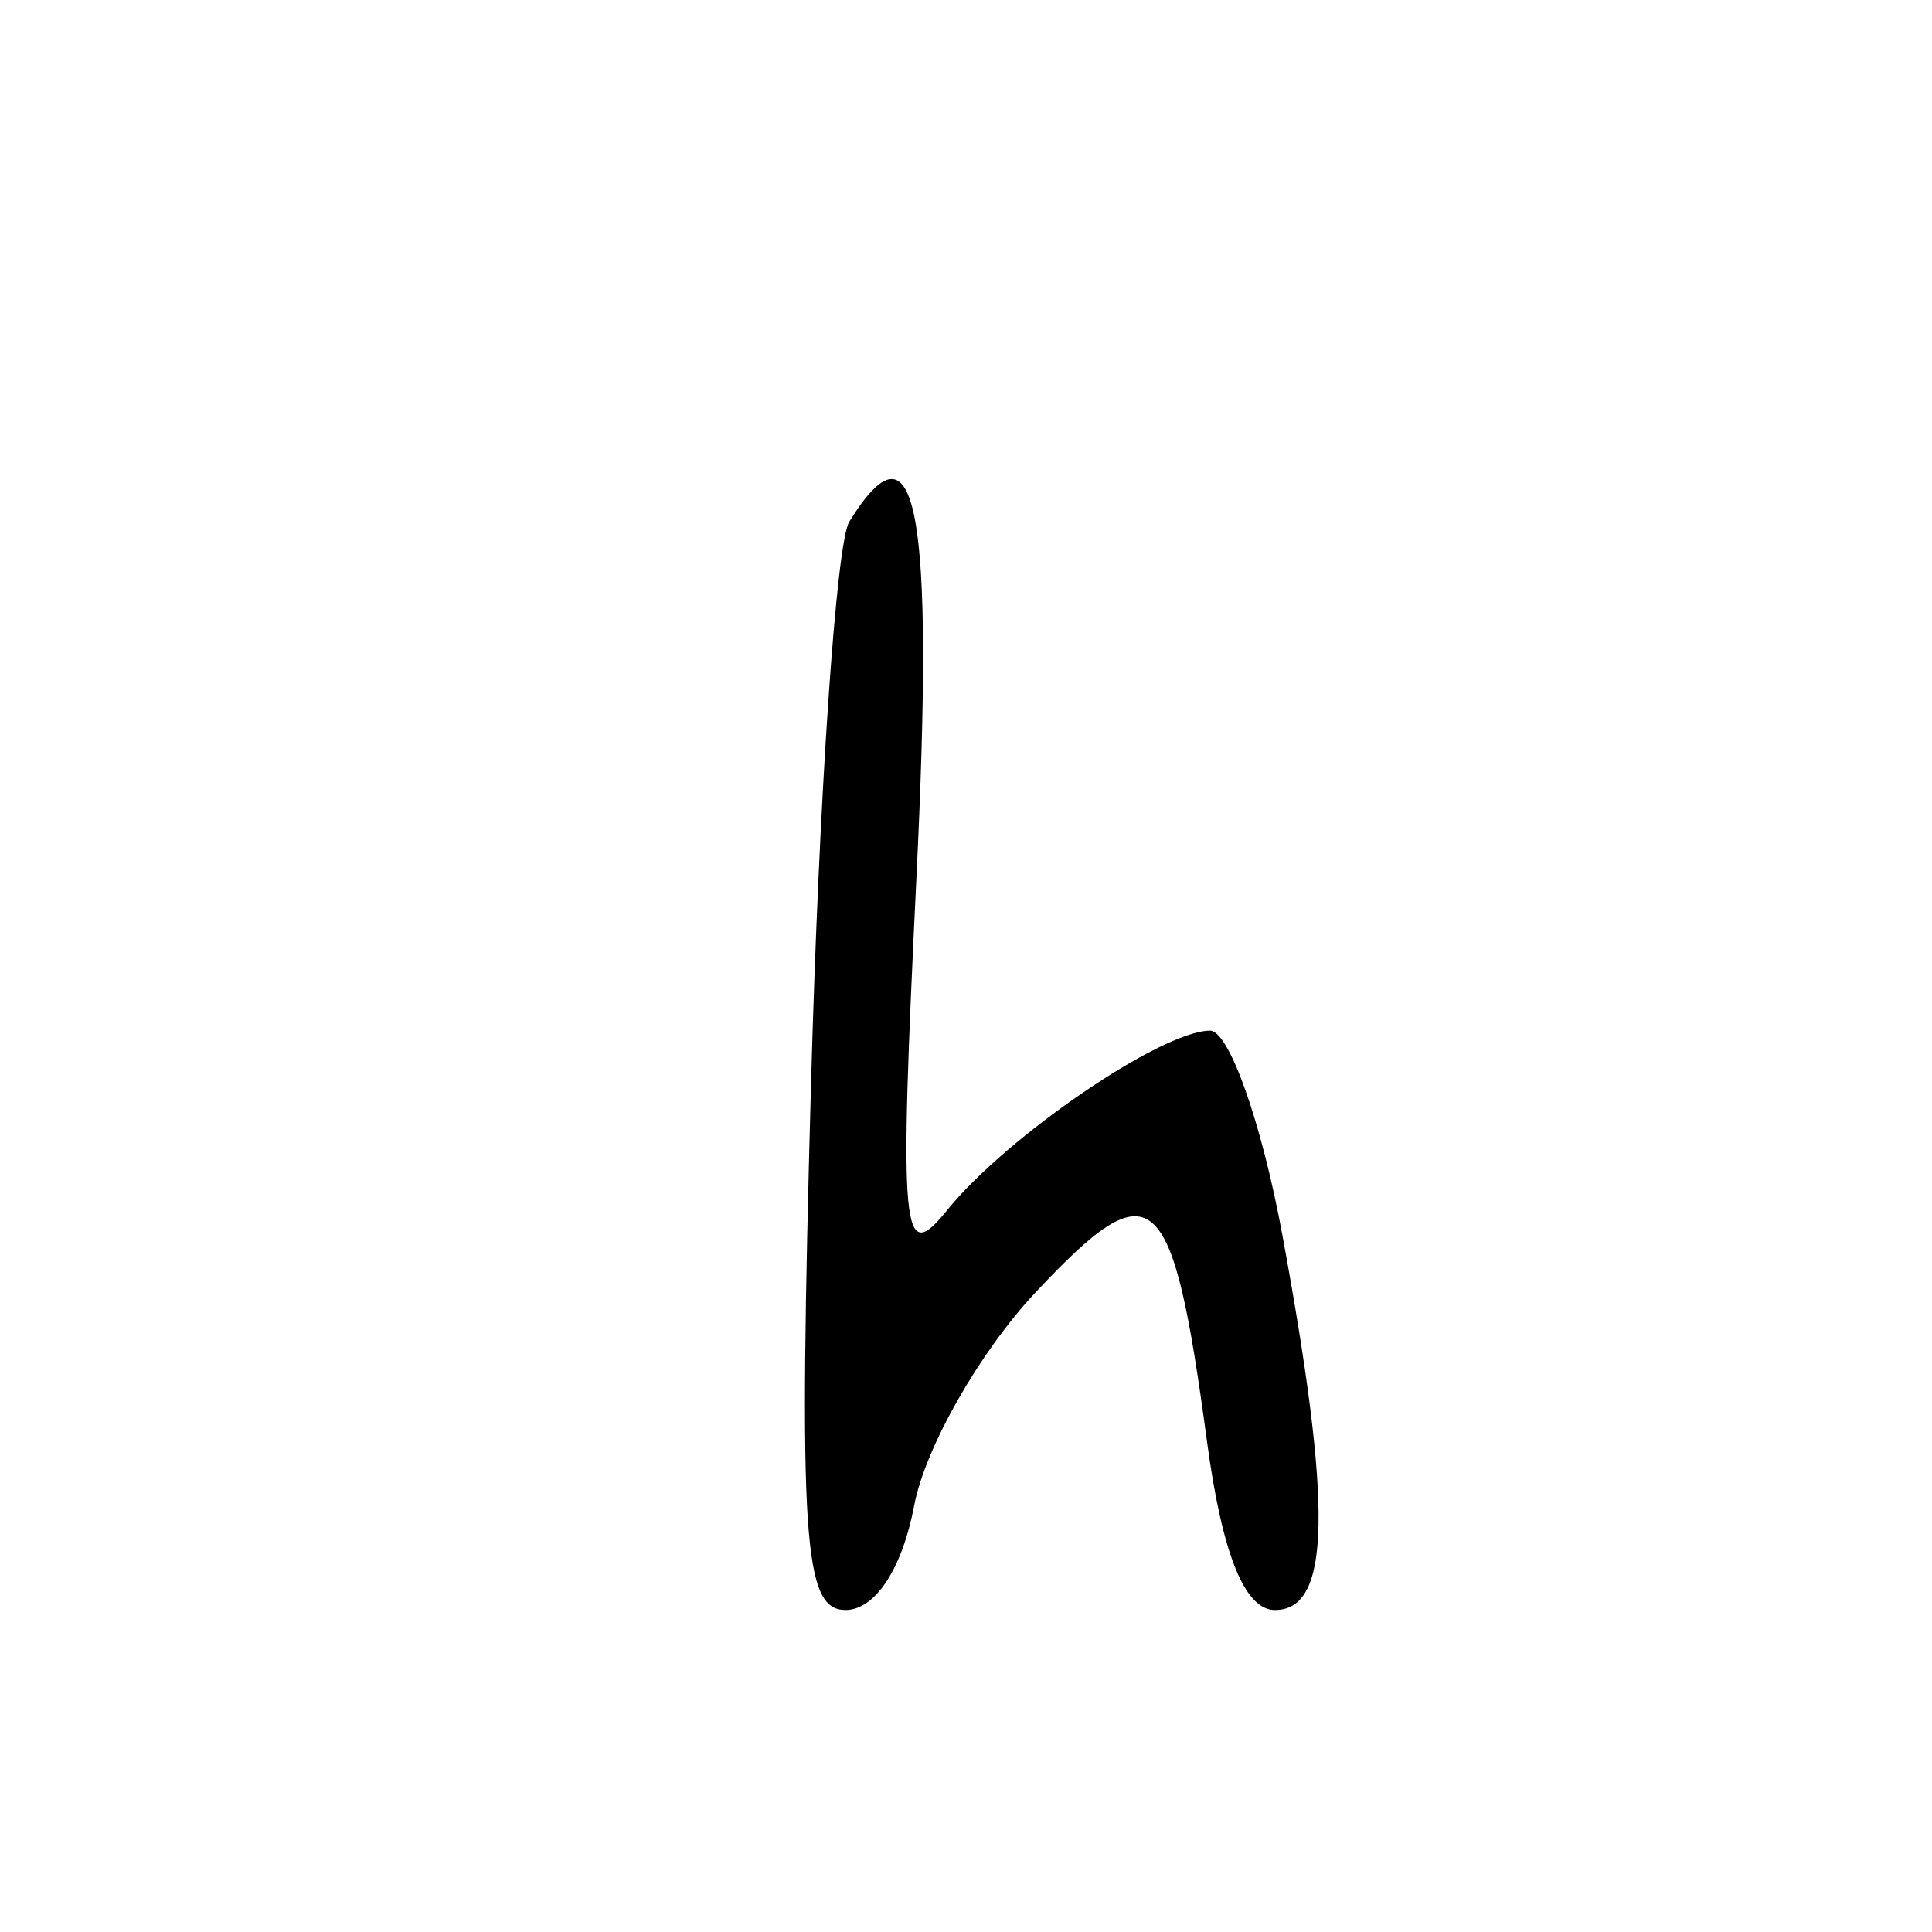
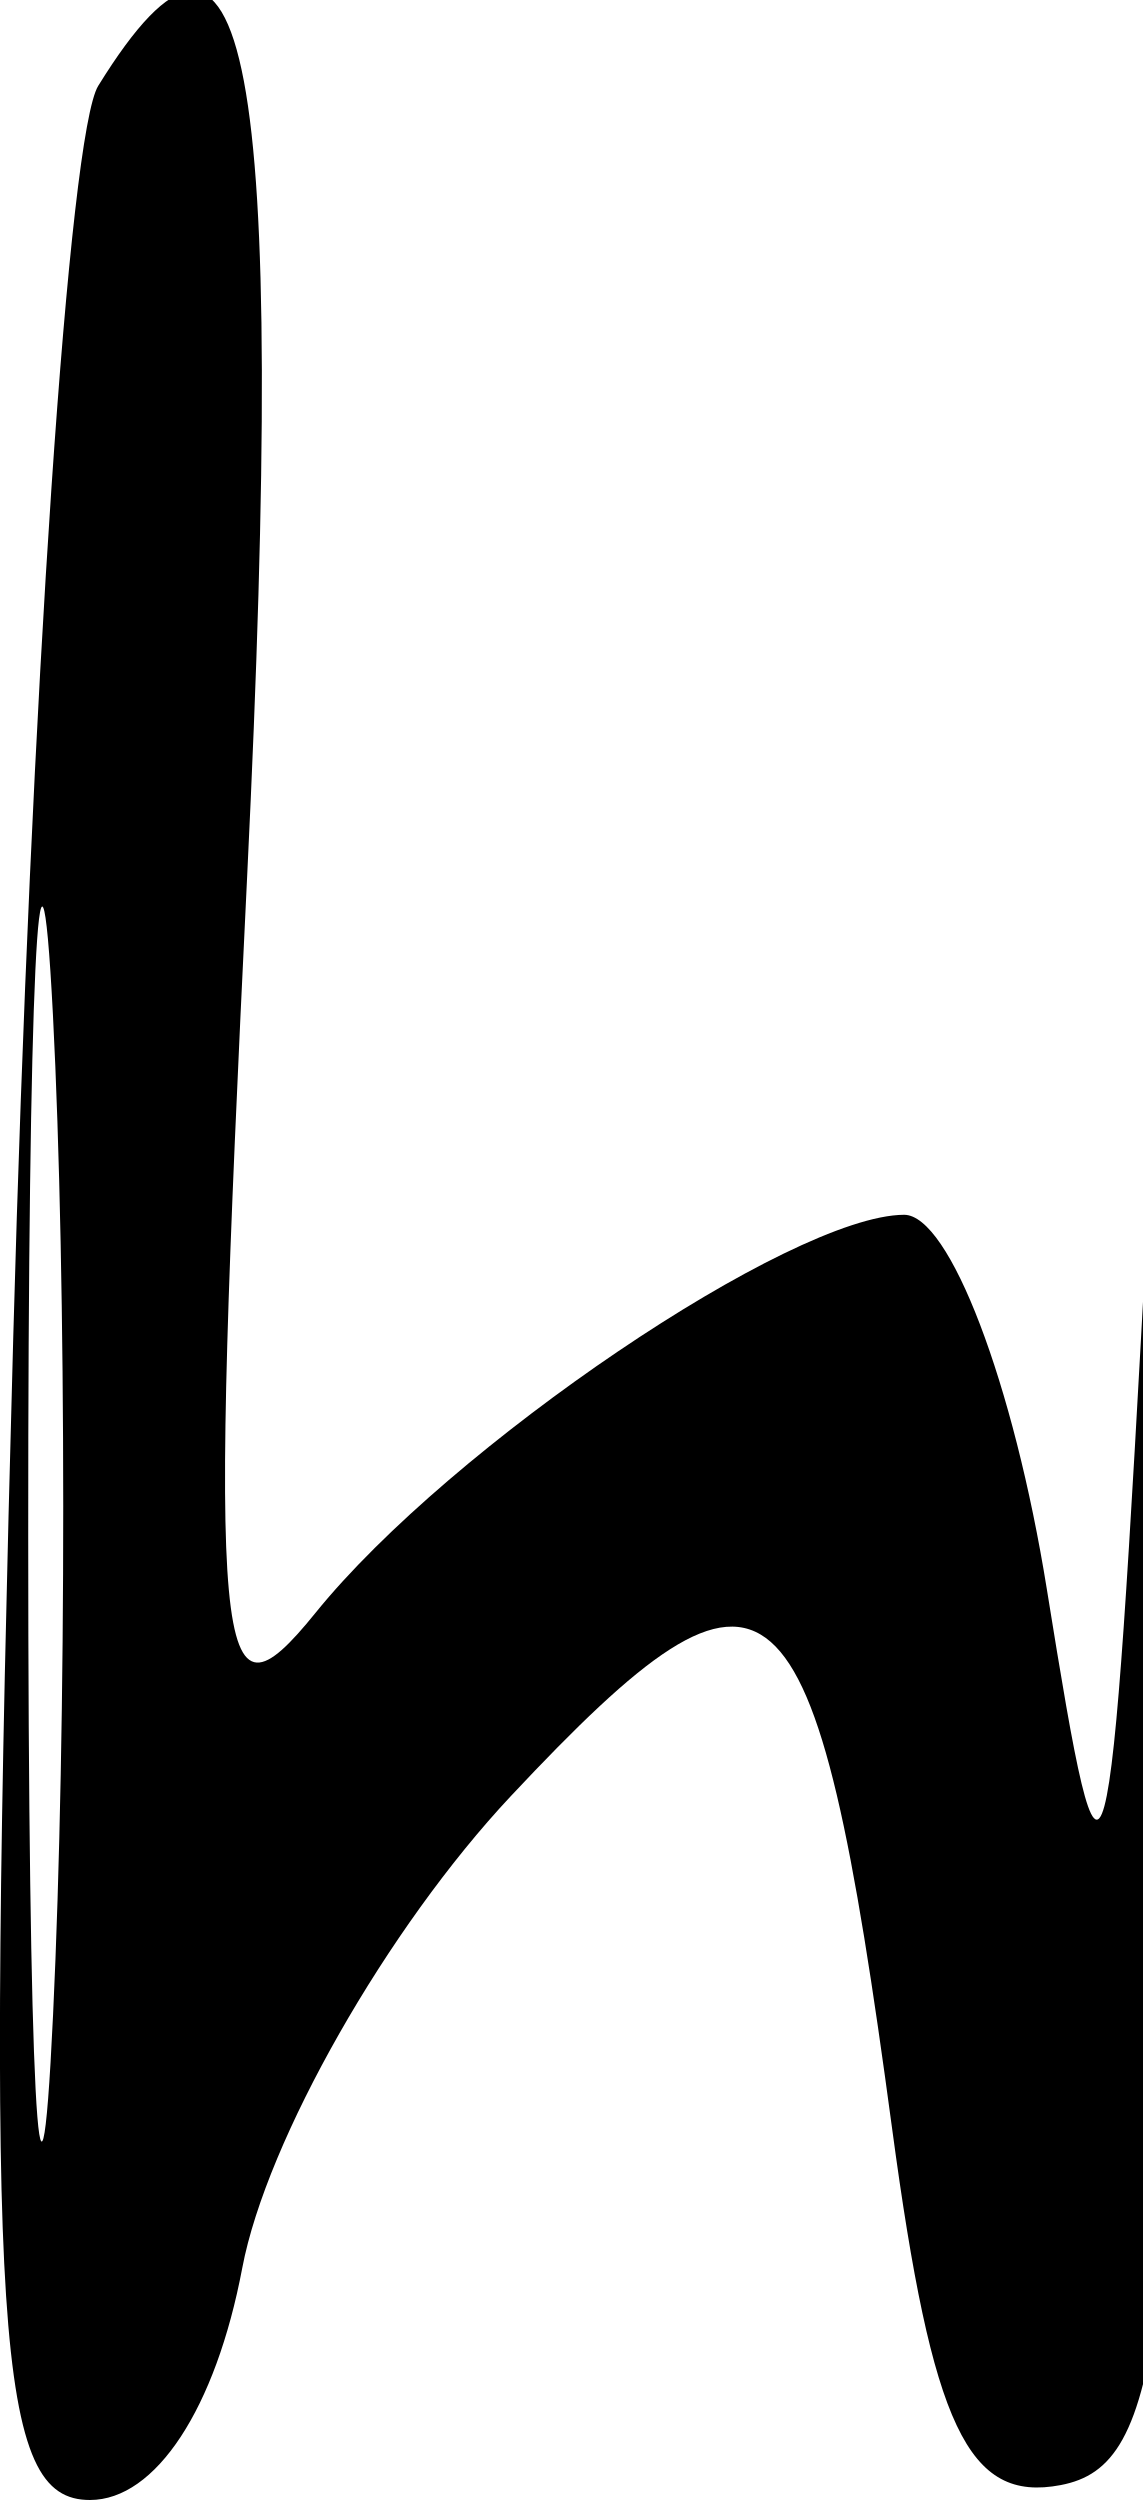
- <svg xmlns="http://www.w3.org/2000/svg" viewBox="0 0 60 60" version="1.1">
-   <path d="M 26.375 16.202 C 25.967 16.863, 25.432 24.738, 25.186 33.702 C 24.800 47.807, 24.945 50, 26.259 50 C 27.179 50, 28.020 48.720, 28.392 46.750 C 28.731 44.962, 30.423 41.989, 32.154 40.143 C 35.814 36.239, 36.407 36.752, 37.482 44.750 C 37.954 48.260, 38.654 50, 39.594 50 C 41.327 50, 41.391 46.851, 39.827 38.365 C 39.182 34.864, 38.170 32.003, 37.577 32.007 C 36.063 32.016, 31.267 35.292, 29.417 37.580 C 28.001 39.331, 27.917 38.424, 28.461 27.250 C 29.021 15.727, 28.471 12.812, 26.375 16.202" stroke="none" fill="black" fill-rule="evenodd" />
+ <svg xmlns="http://www.w3.org/2000/svg" width="16" height="35" viewBox="0 0 16 35" version="1.1">
+   <path d="M 1.375 1.202 C 0.967 1.863, 0.432 9.738, 0.186 18.702 C -0.200 32.807, -0.055 35, 1.259 35 C 2.179 35, 3.020 33.720, 3.392 31.750 C 3.731 29.962, 5.423 26.989, 7.154 25.143 C 10.819 21.234, 11.407 21.748, 12.490 29.804 C 13.051 33.979, 13.553 35.040, 14.851 34.791 C 16.285 34.516, 16.509 32.653, 16.569 20.488 C 16.636 6.977, 16.619 6.858, 16.069 17 C 15.524 27.064, 15.465 27.282, 14.656 22.250 C 14.192 19.362, 13.292 17.003, 12.656 17.007 C 11.075 17.016, 6.308 20.240, 4.417 22.580 C 3.001 24.331, 2.917 23.424, 3.461 12.250 C 4.021 0.727, 3.471 -2.188, 1.375 1.202 M 0.395 21.500 C 0.396 29.200, 0.553 32.218, 0.743 28.206 C 0.934 24.195, 0.932 17.895, 0.741 14.206 C 0.549 10.518, 0.393 13.800, 0.395 21.500" stroke="none" fill="black" fill-rule="evenodd" />
</svg>
